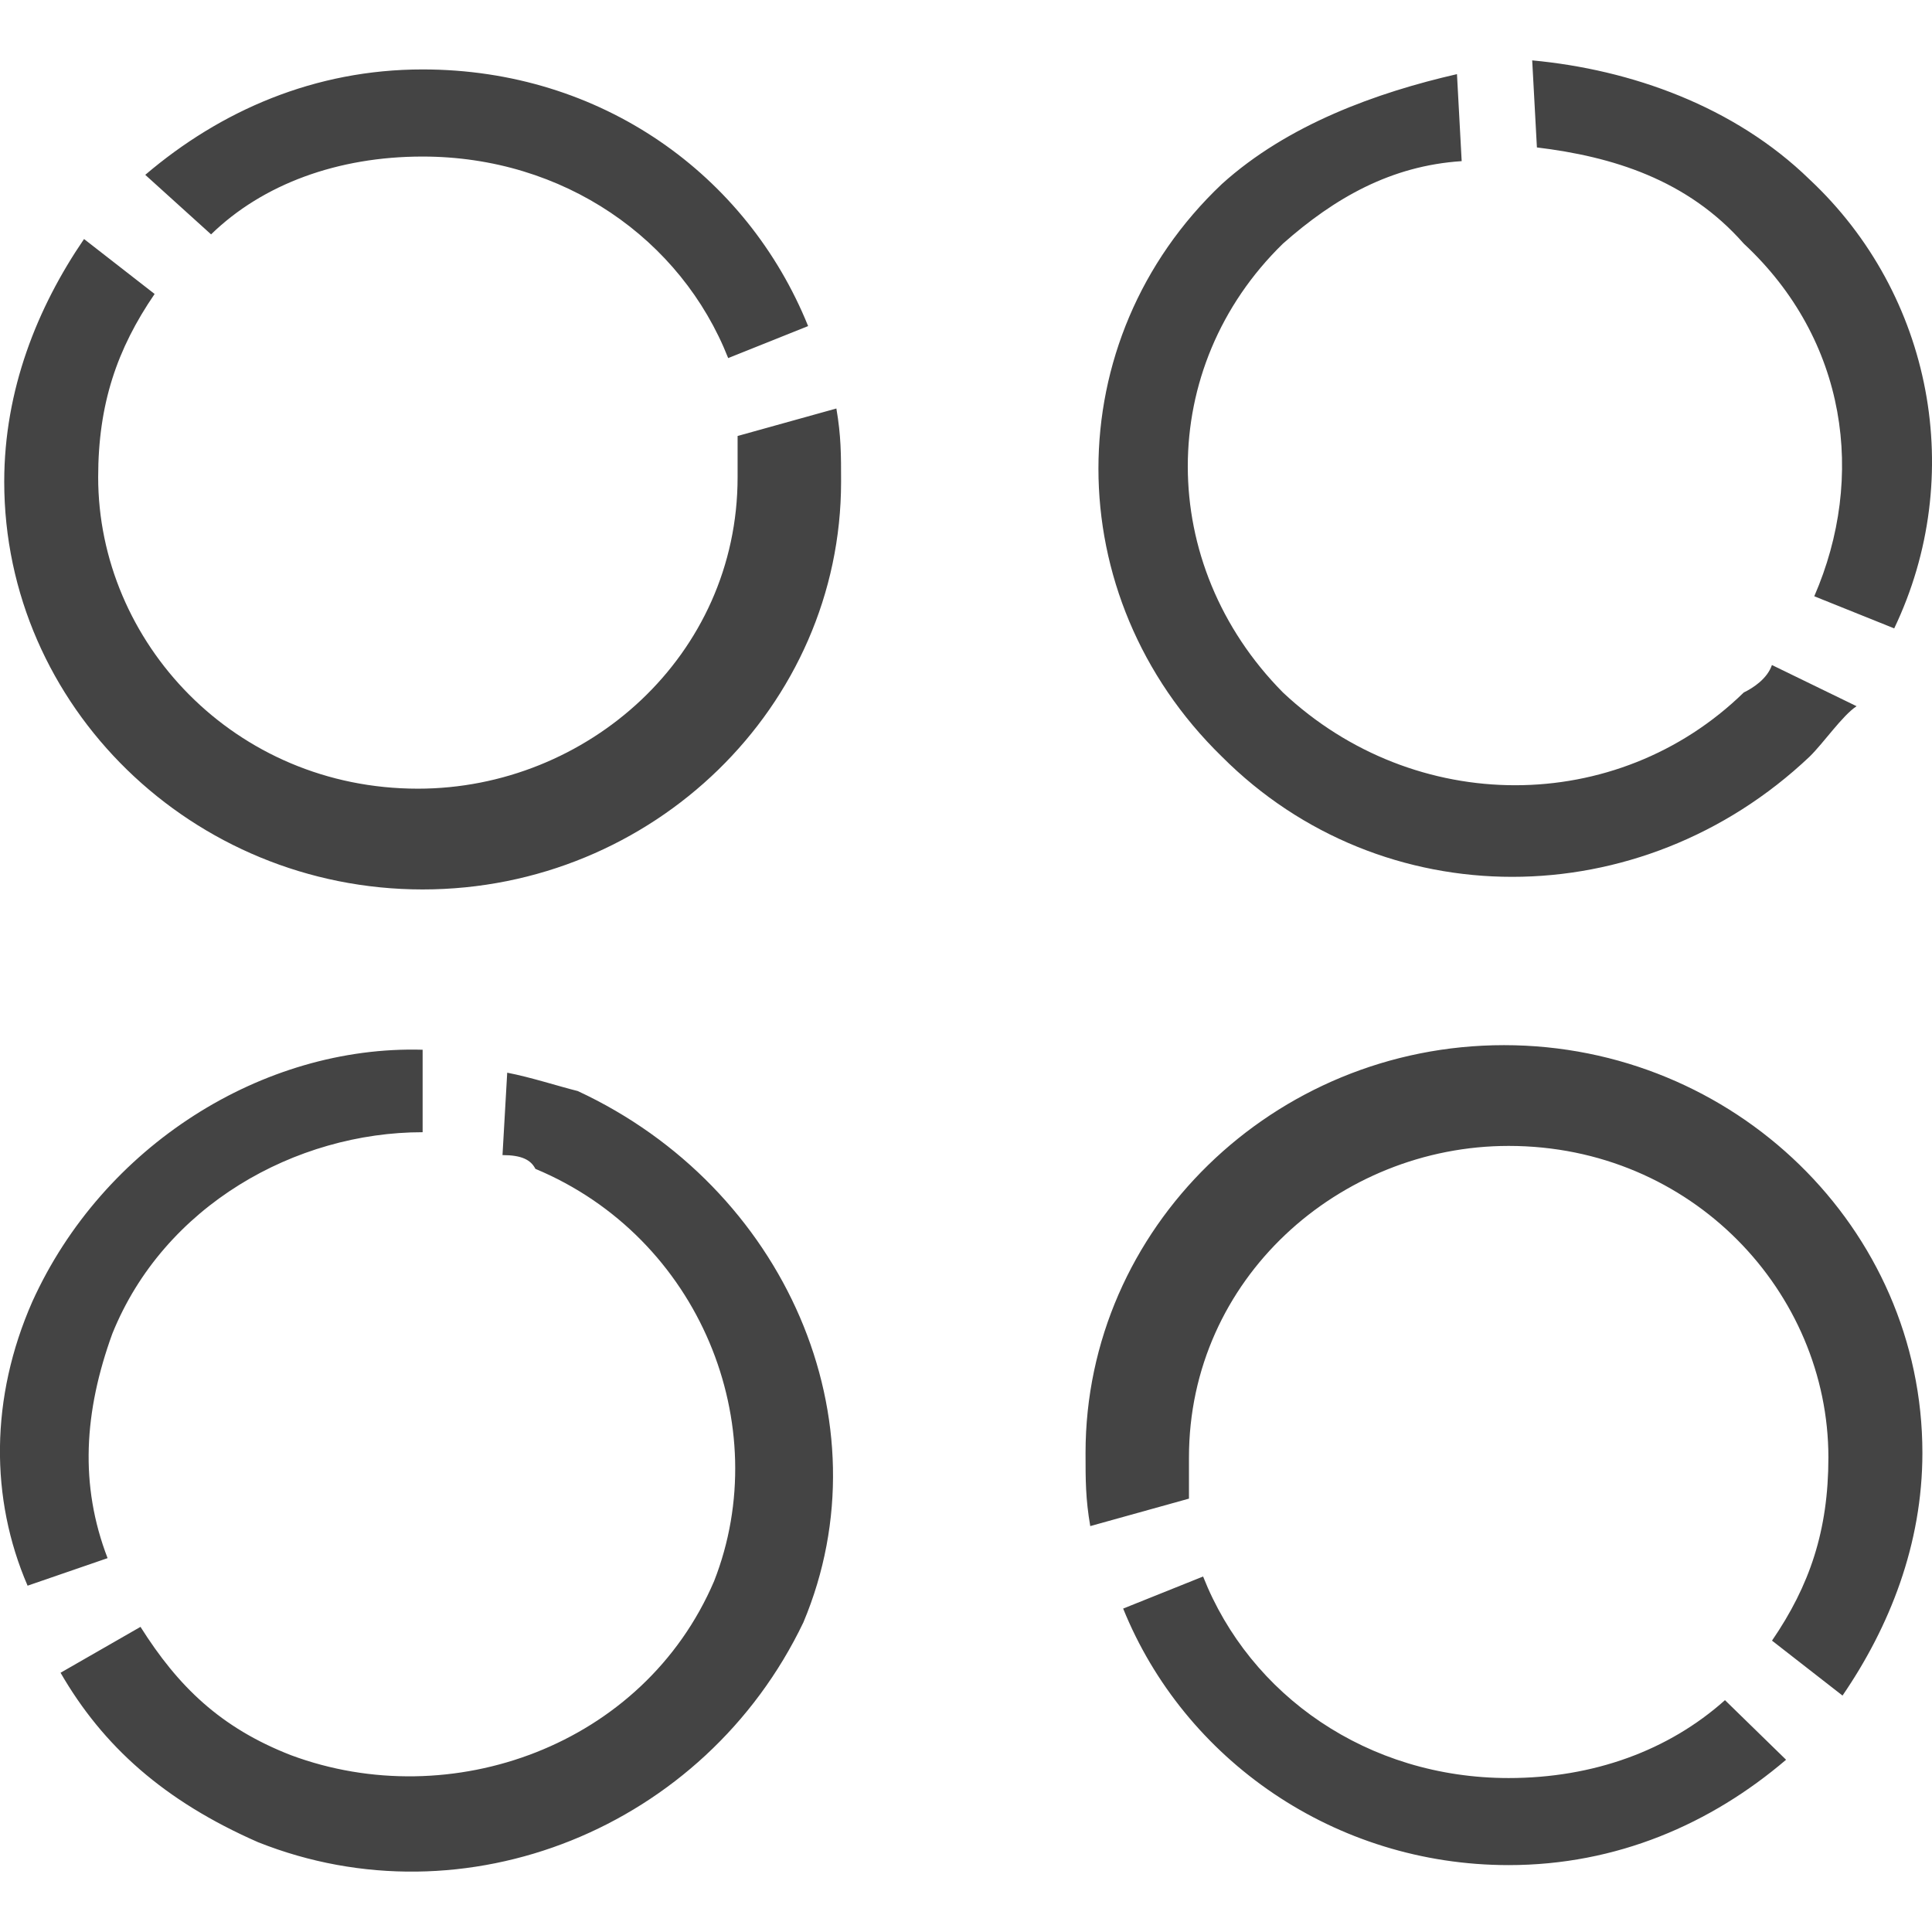
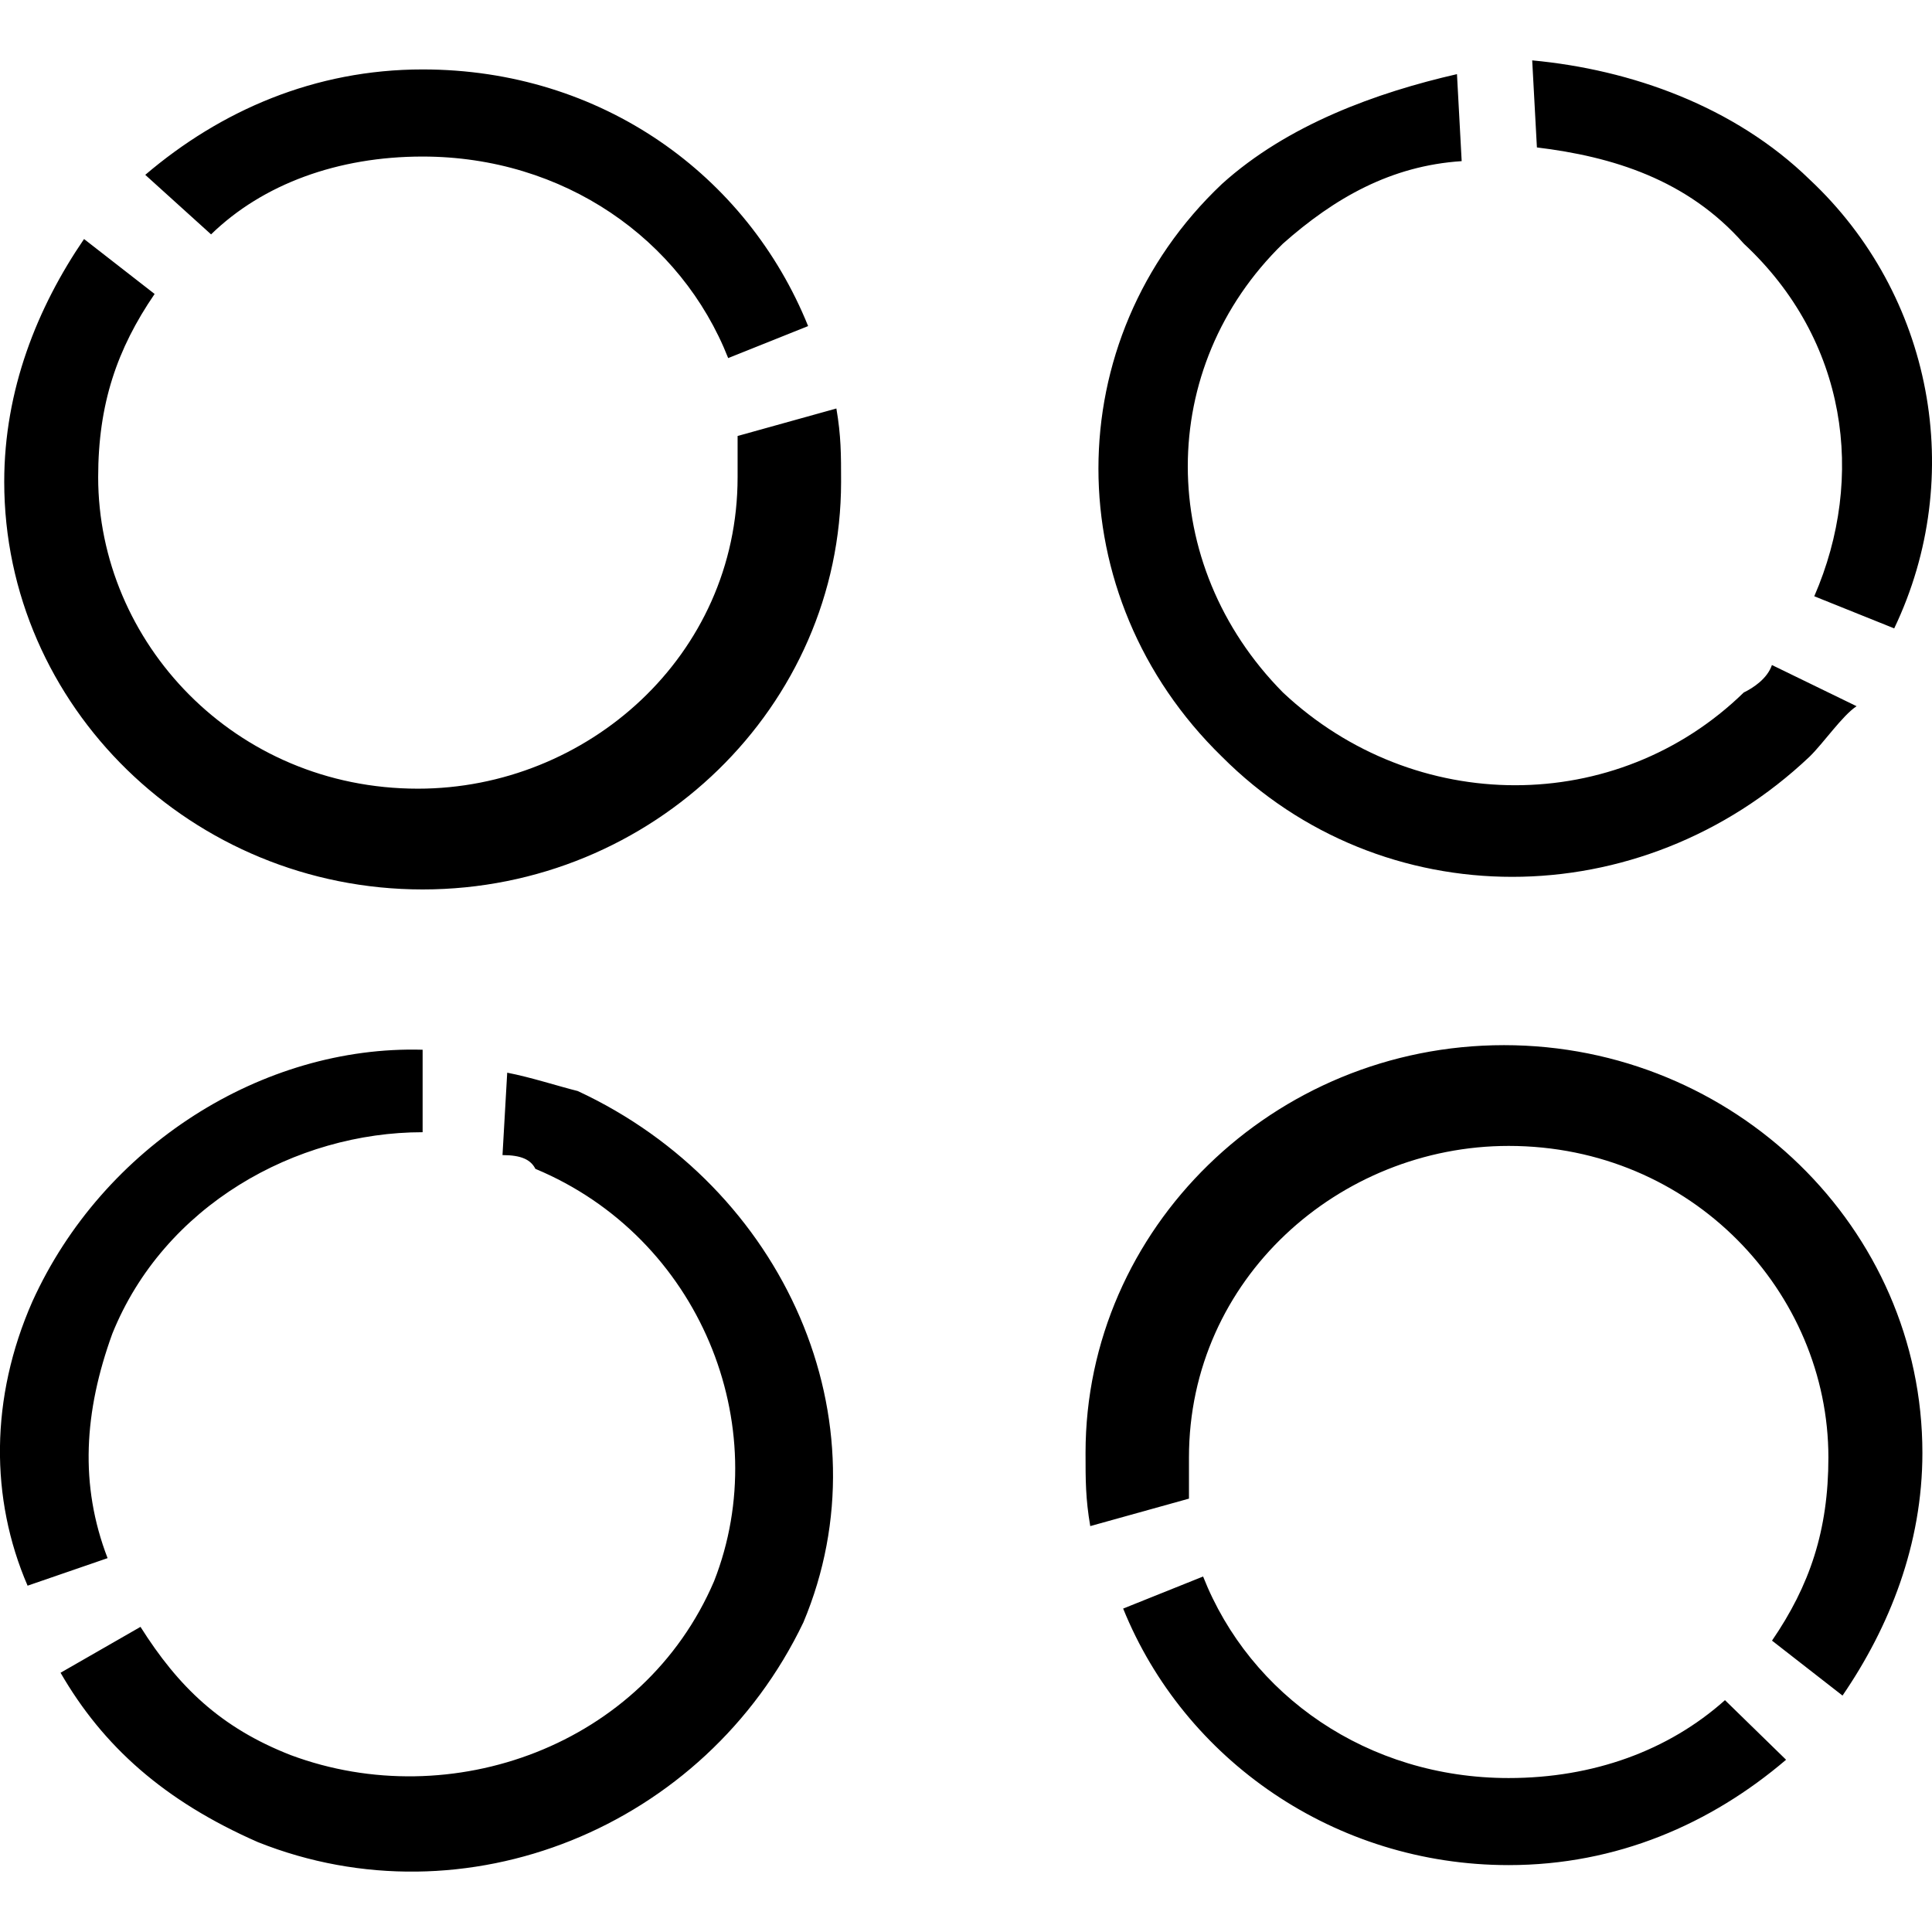
<svg xmlns="http://www.w3.org/2000/svg" width="32" height="32" viewBox="0 0 32 32">
-   <g class="nc-icon-wrapper" fill="#444444">
+   <g class="nc-icon-wrapper" fill="#000000">
    <path d="M3.495 3.883c.857-.835 2.103-1.29 3.504-1.29 2.337 0 4.284 1.366 5.062 3.338l1.324-.53C12.373 2.896 9.96 1.15 7 1.15c-1.79 0-3.348.684-4.594 1.746l1.09.986zm8.722 3.338v.683c0 2.959-2.492 5.159-5.295 5.159-3.038 0-5.296-2.428-5.296-5.16 0-1.213.312-2.123.935-3.034l-1.169-.91C.614 5.097.07 6.462.07 7.979c0 3.718 3.115 6.753 6.93 6.753 3.816 0 6.931-3.035 6.931-6.752 0-.455 0-.759-.078-1.214l-1.635.455zM1.782 25.808c-.467-1.213-.39-2.427.078-3.717.856-2.124 3.037-3.338 5.14-3.338v-1.366C4.351 17.311 1.703 18.98.535 21.56c-.701 1.593-.701 3.262-.078 4.704l1.324-.456zm6.541-6.676c.312 0 .468.076.545.228 2.726 1.138 3.972 4.248 2.96 6.828-1.168 2.731-4.361 3.87-7.01 2.883-1.167-.455-1.868-1.138-2.491-2.125l-1.324.76c.7 1.213 1.713 2.123 3.27 2.806 3.427 1.366 7.399-.227 9.034-3.641 1.402-3.338-.311-7.208-3.738-8.8-.311-.077-.778-.229-1.168-.304l-.078 1.365zm17.133-16.69c1.246.151 2.492.53 3.426 1.593 1.713 1.593 2.025 3.869 1.168 5.841l1.324.532a6.402 6.402 0 0 0-1.401-7.435C28.727 1.759 27.012 1.152 25.378 1l.078 1.441zm3.893 8.572c-.077.228-.311.38-.467.456-2.102 2.048-5.451 2.048-7.632 0-2.102-2.125-2.102-5.387 0-7.435.857-.759 1.792-1.29 2.96-1.366l-.078-1.441c-1.324.303-2.804.834-3.894 1.82-2.726 2.58-2.726 6.828 0 9.484 2.648 2.655 6.931 2.655 9.735 0 .233-.228.545-.683.778-.835l-1.402-.682zm-.778 17.146c-.935.835-2.18 1.29-3.583 1.29-2.336 0-4.283-1.366-5.061-3.338l-1.324.531c1.012 2.504 3.504 4.249 6.385 4.249 1.792 0 3.35-.683 4.595-1.745l-1.012-.987zm-8.878-3.338v-.682c0-2.96 2.492-5.16 5.295-5.16 3.038 0 5.296 2.428 5.296 5.16 0 1.213-.311 2.124-.934 3.034l1.168.91c.778-1.137 1.323-2.503 1.323-4.02 0-3.718-3.114-6.753-6.93-6.753s-6.931 3.035-6.931 6.753c0 .455 0 .758.078 1.213l1.635-.455z" />
  </g>
</svg>
